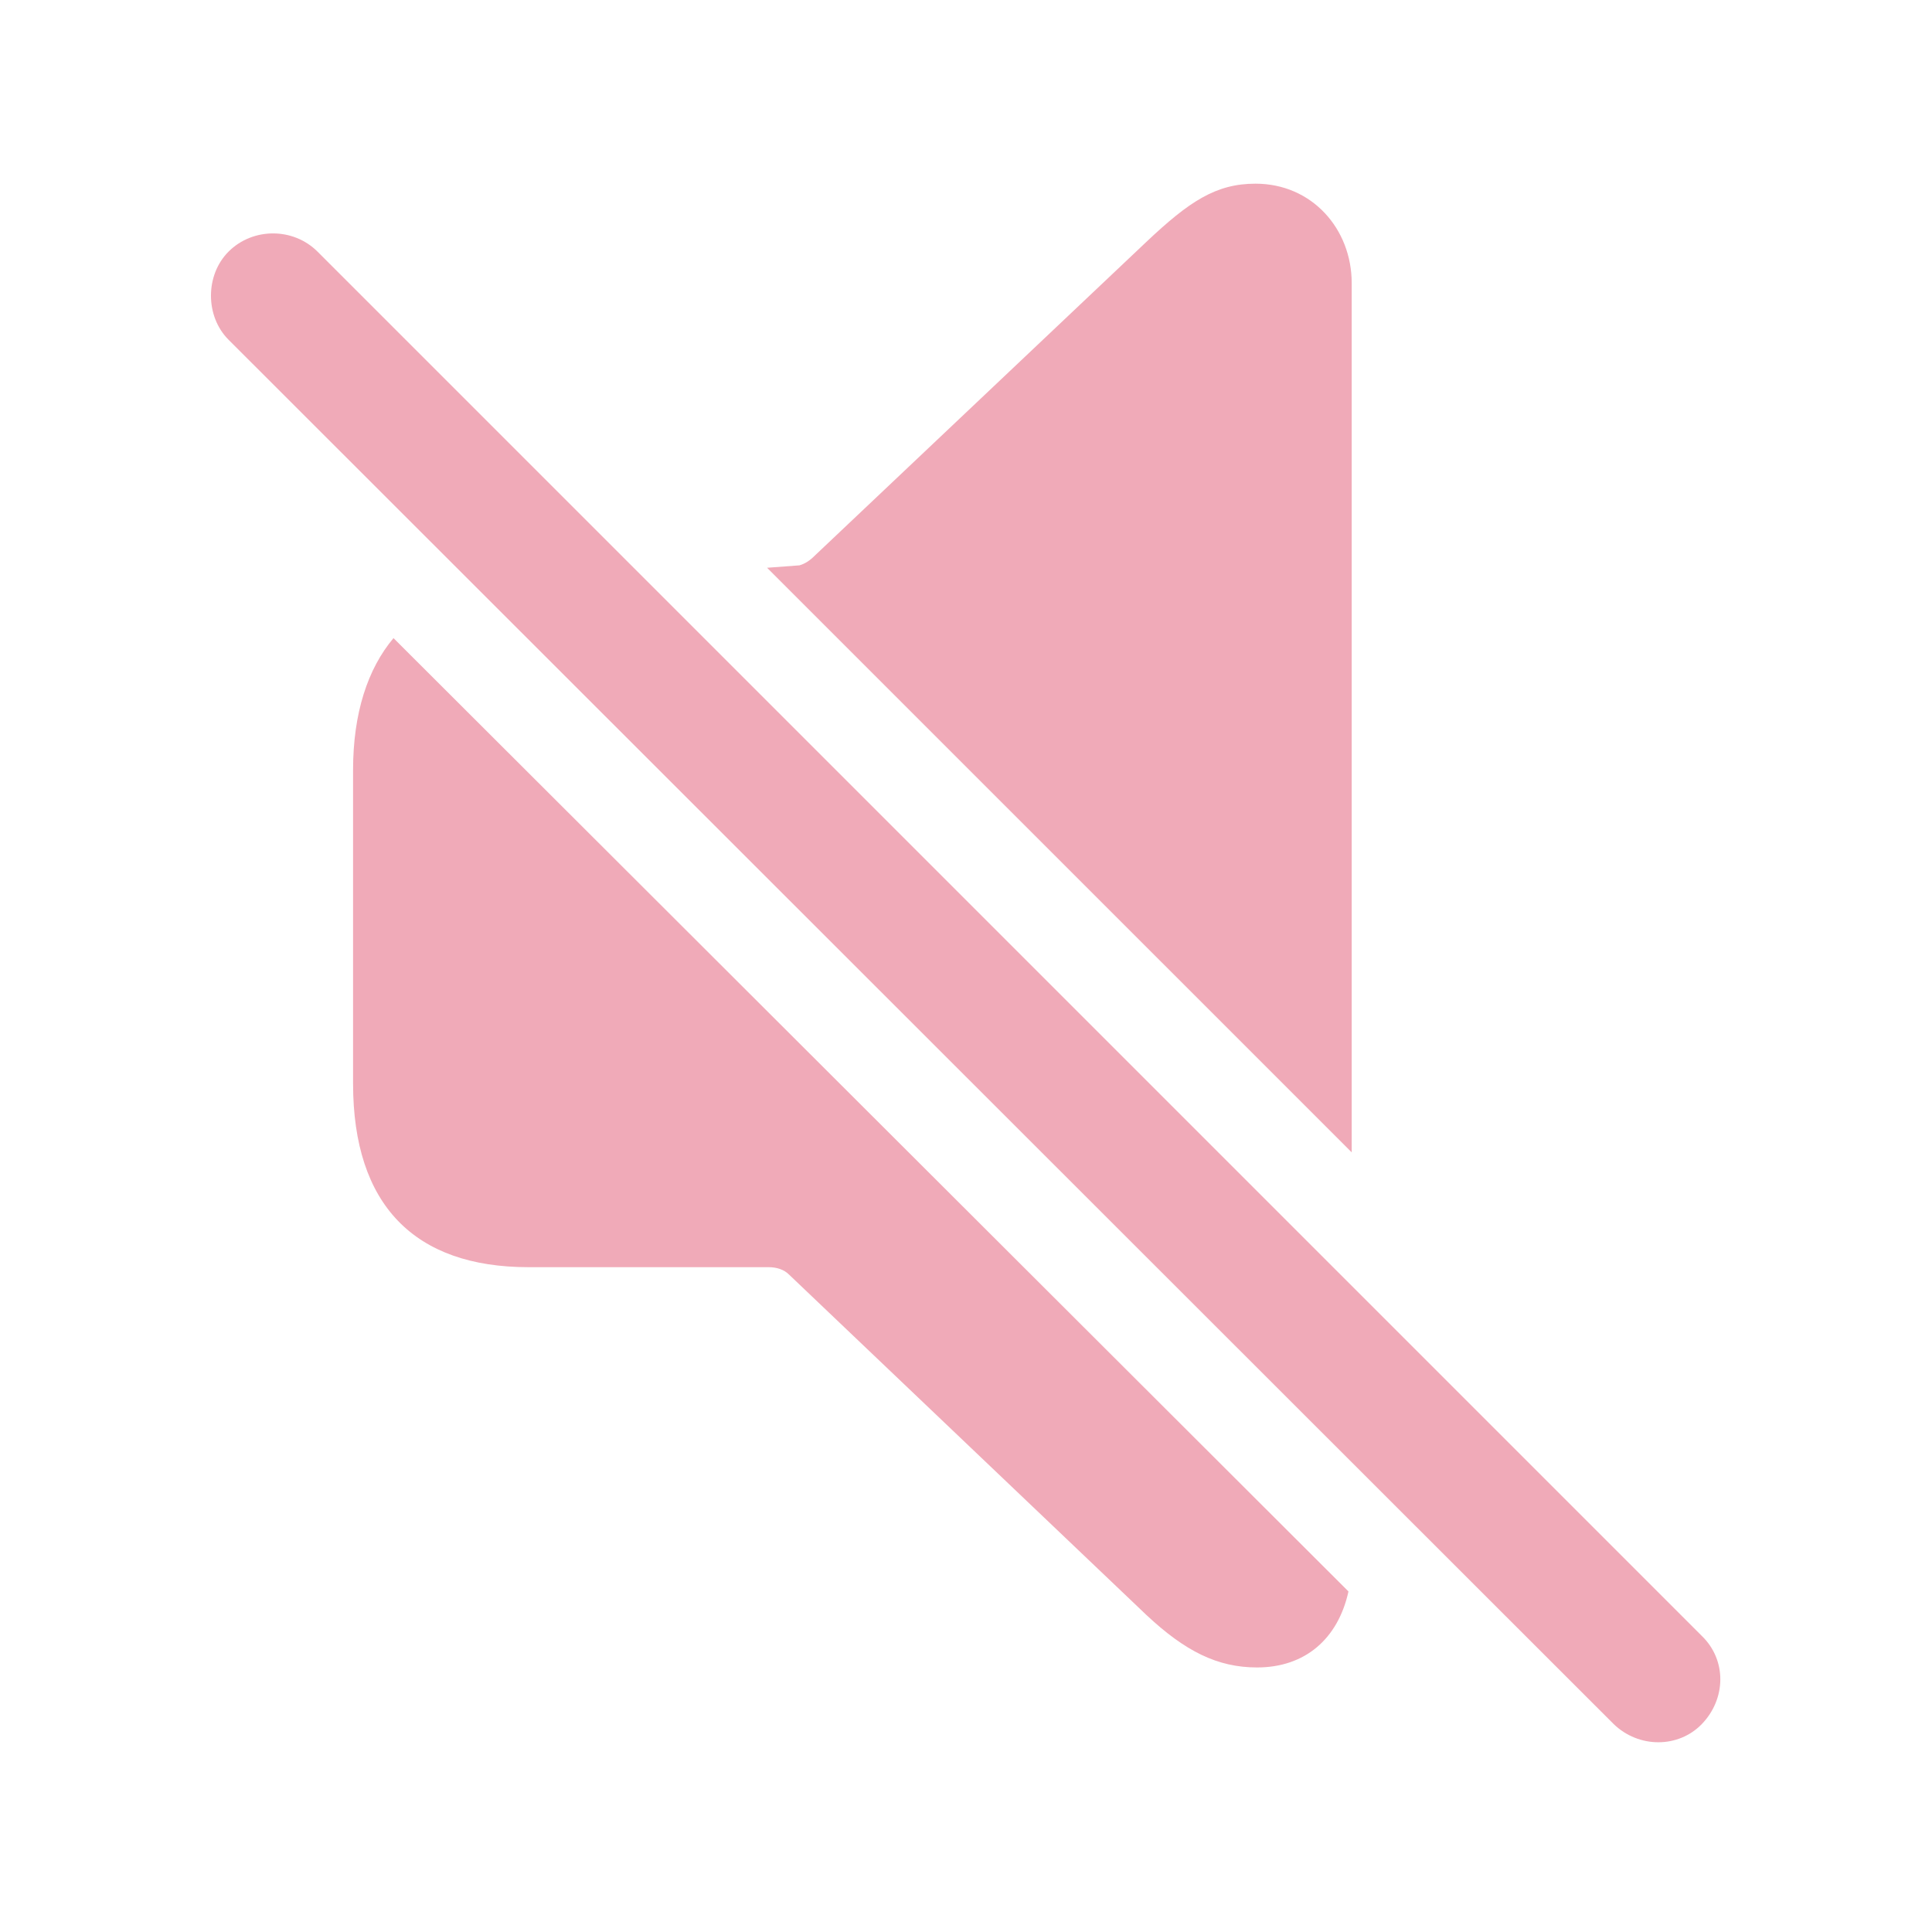
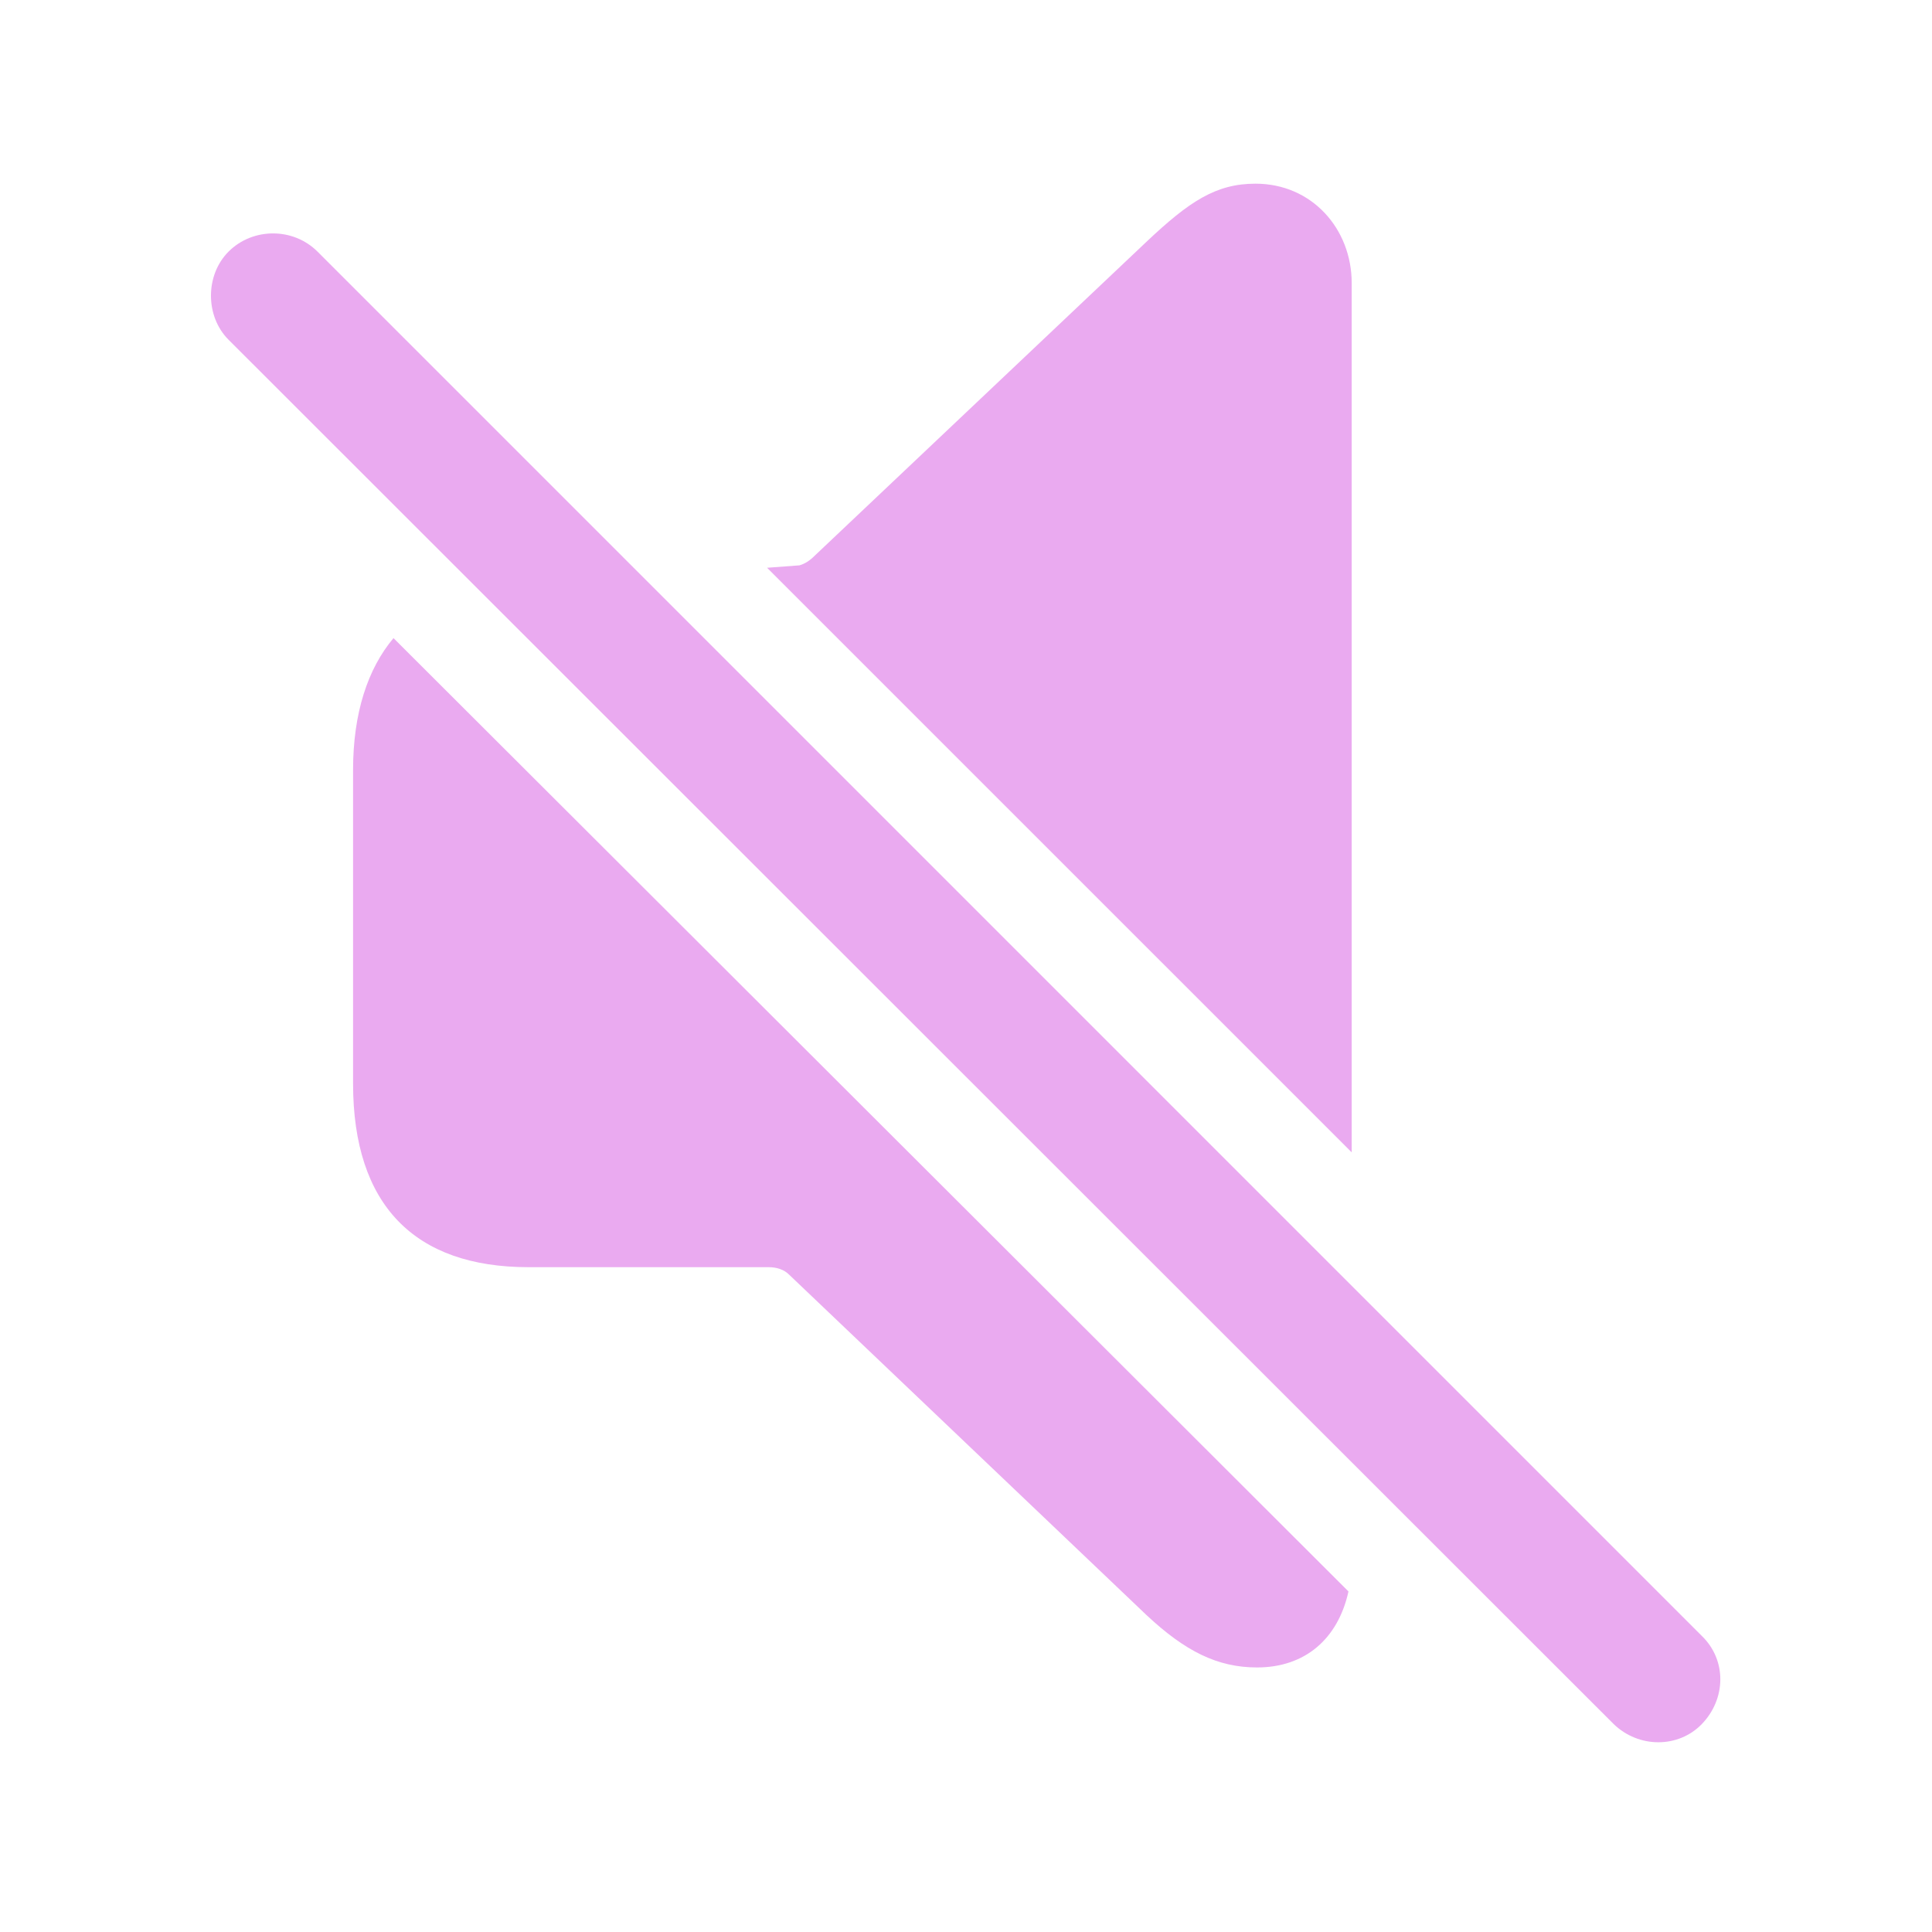
- <svg fill="#F0AAB8" width="120px" height="120px" viewBox="0 0 56 56">
+ <svg fill="#EAAAF0" width="120px" height="120px" viewBox="0 0 56 56">
  <path d="M 39.18 33.402 L 39.18 8.207 C 39.18 6.637 38.031 5.324 36.391 5.324 C 35.242 5.324 34.469 5.84 33.227 7.012 L 23.617 16.105 C 23.477 16.246 23.336 16.34 23.172 16.387 L 22.234 16.457 Z M 46.773 49.973 C 47.5 50.676 48.648 50.676 49.328 49.973 C 50.031 49.246 50.055 48.121 49.328 47.418 L 9.203 7.293 C 8.5 6.59 7.328 6.59 6.625 7.293 C 5.945 7.973 5.945 9.168 6.625 9.848 Z M 36.437 48.332 C 37.82 48.332 38.781 47.512 39.086 46.129 L 11.406 18.496 C 10.656 19.387 10.234 20.676 10.234 22.316 L 10.234 31.41 C 10.234 34.926 12.015 36.73 15.32 36.73 L 22.281 36.73 C 22.515 36.73 22.727 36.801 22.867 36.941 L 33.227 46.809 C 34.352 47.863 35.289 48.332 36.437 48.332 Z" />
</svg>
